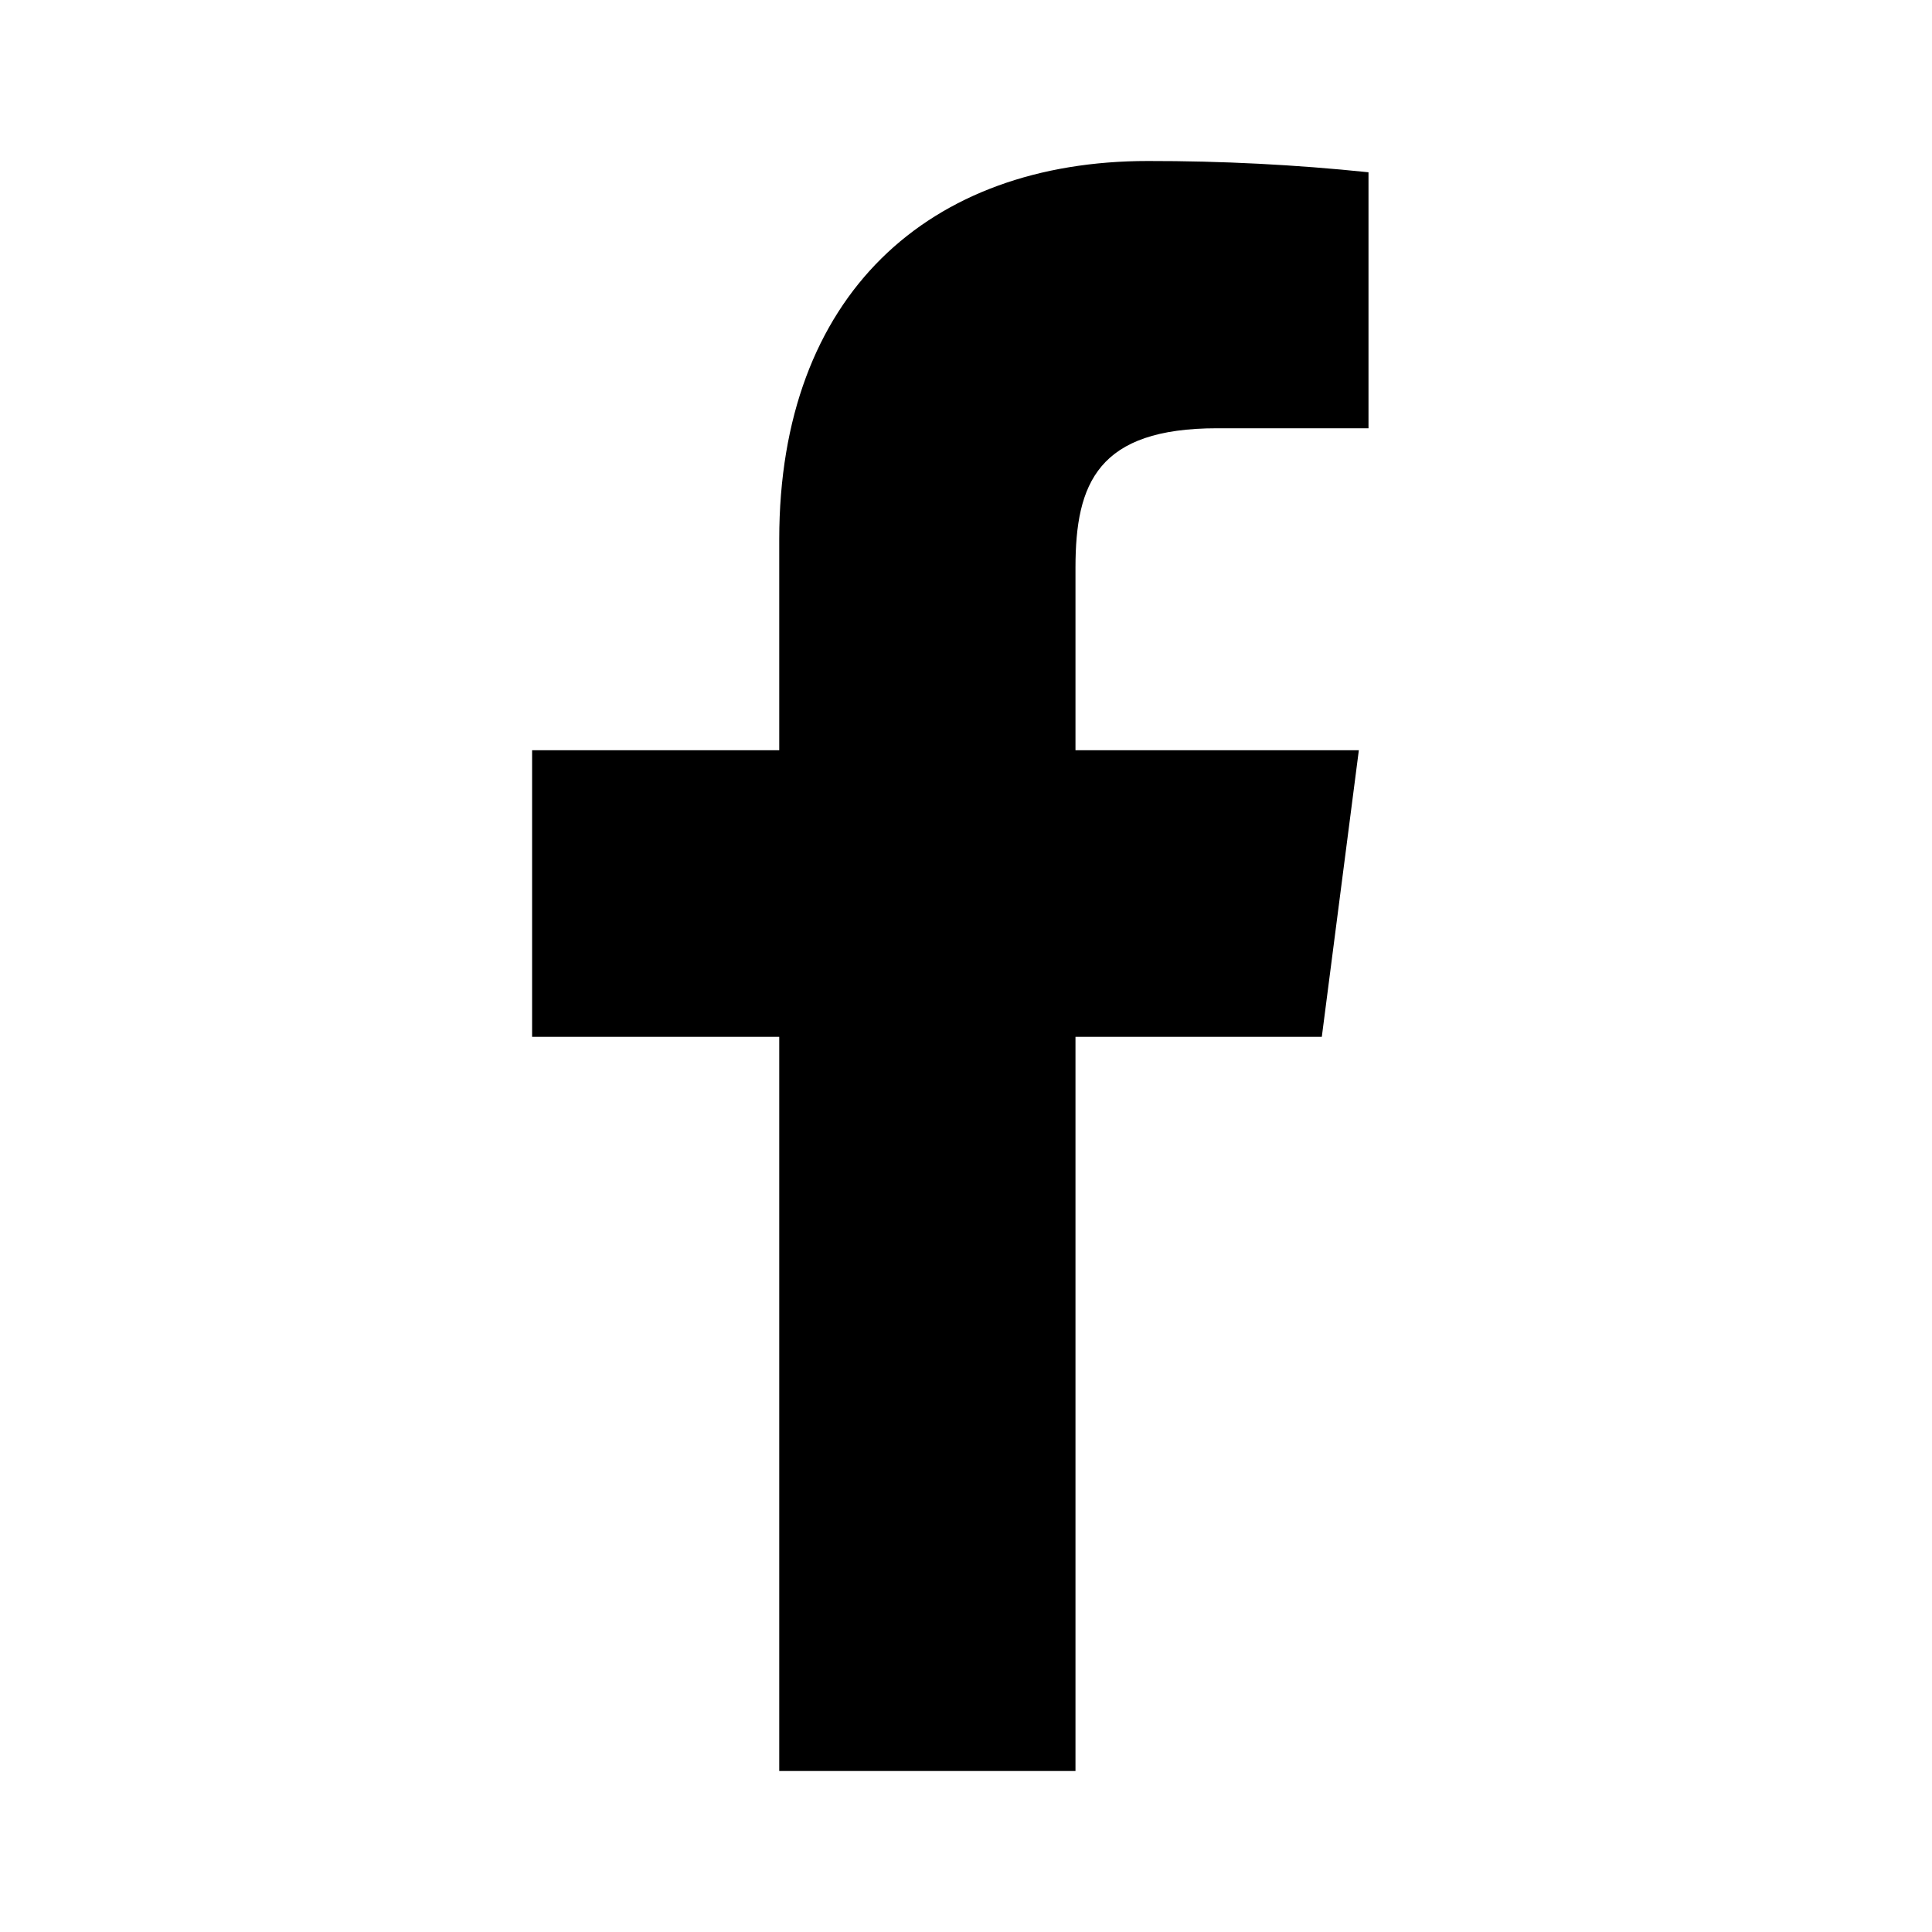
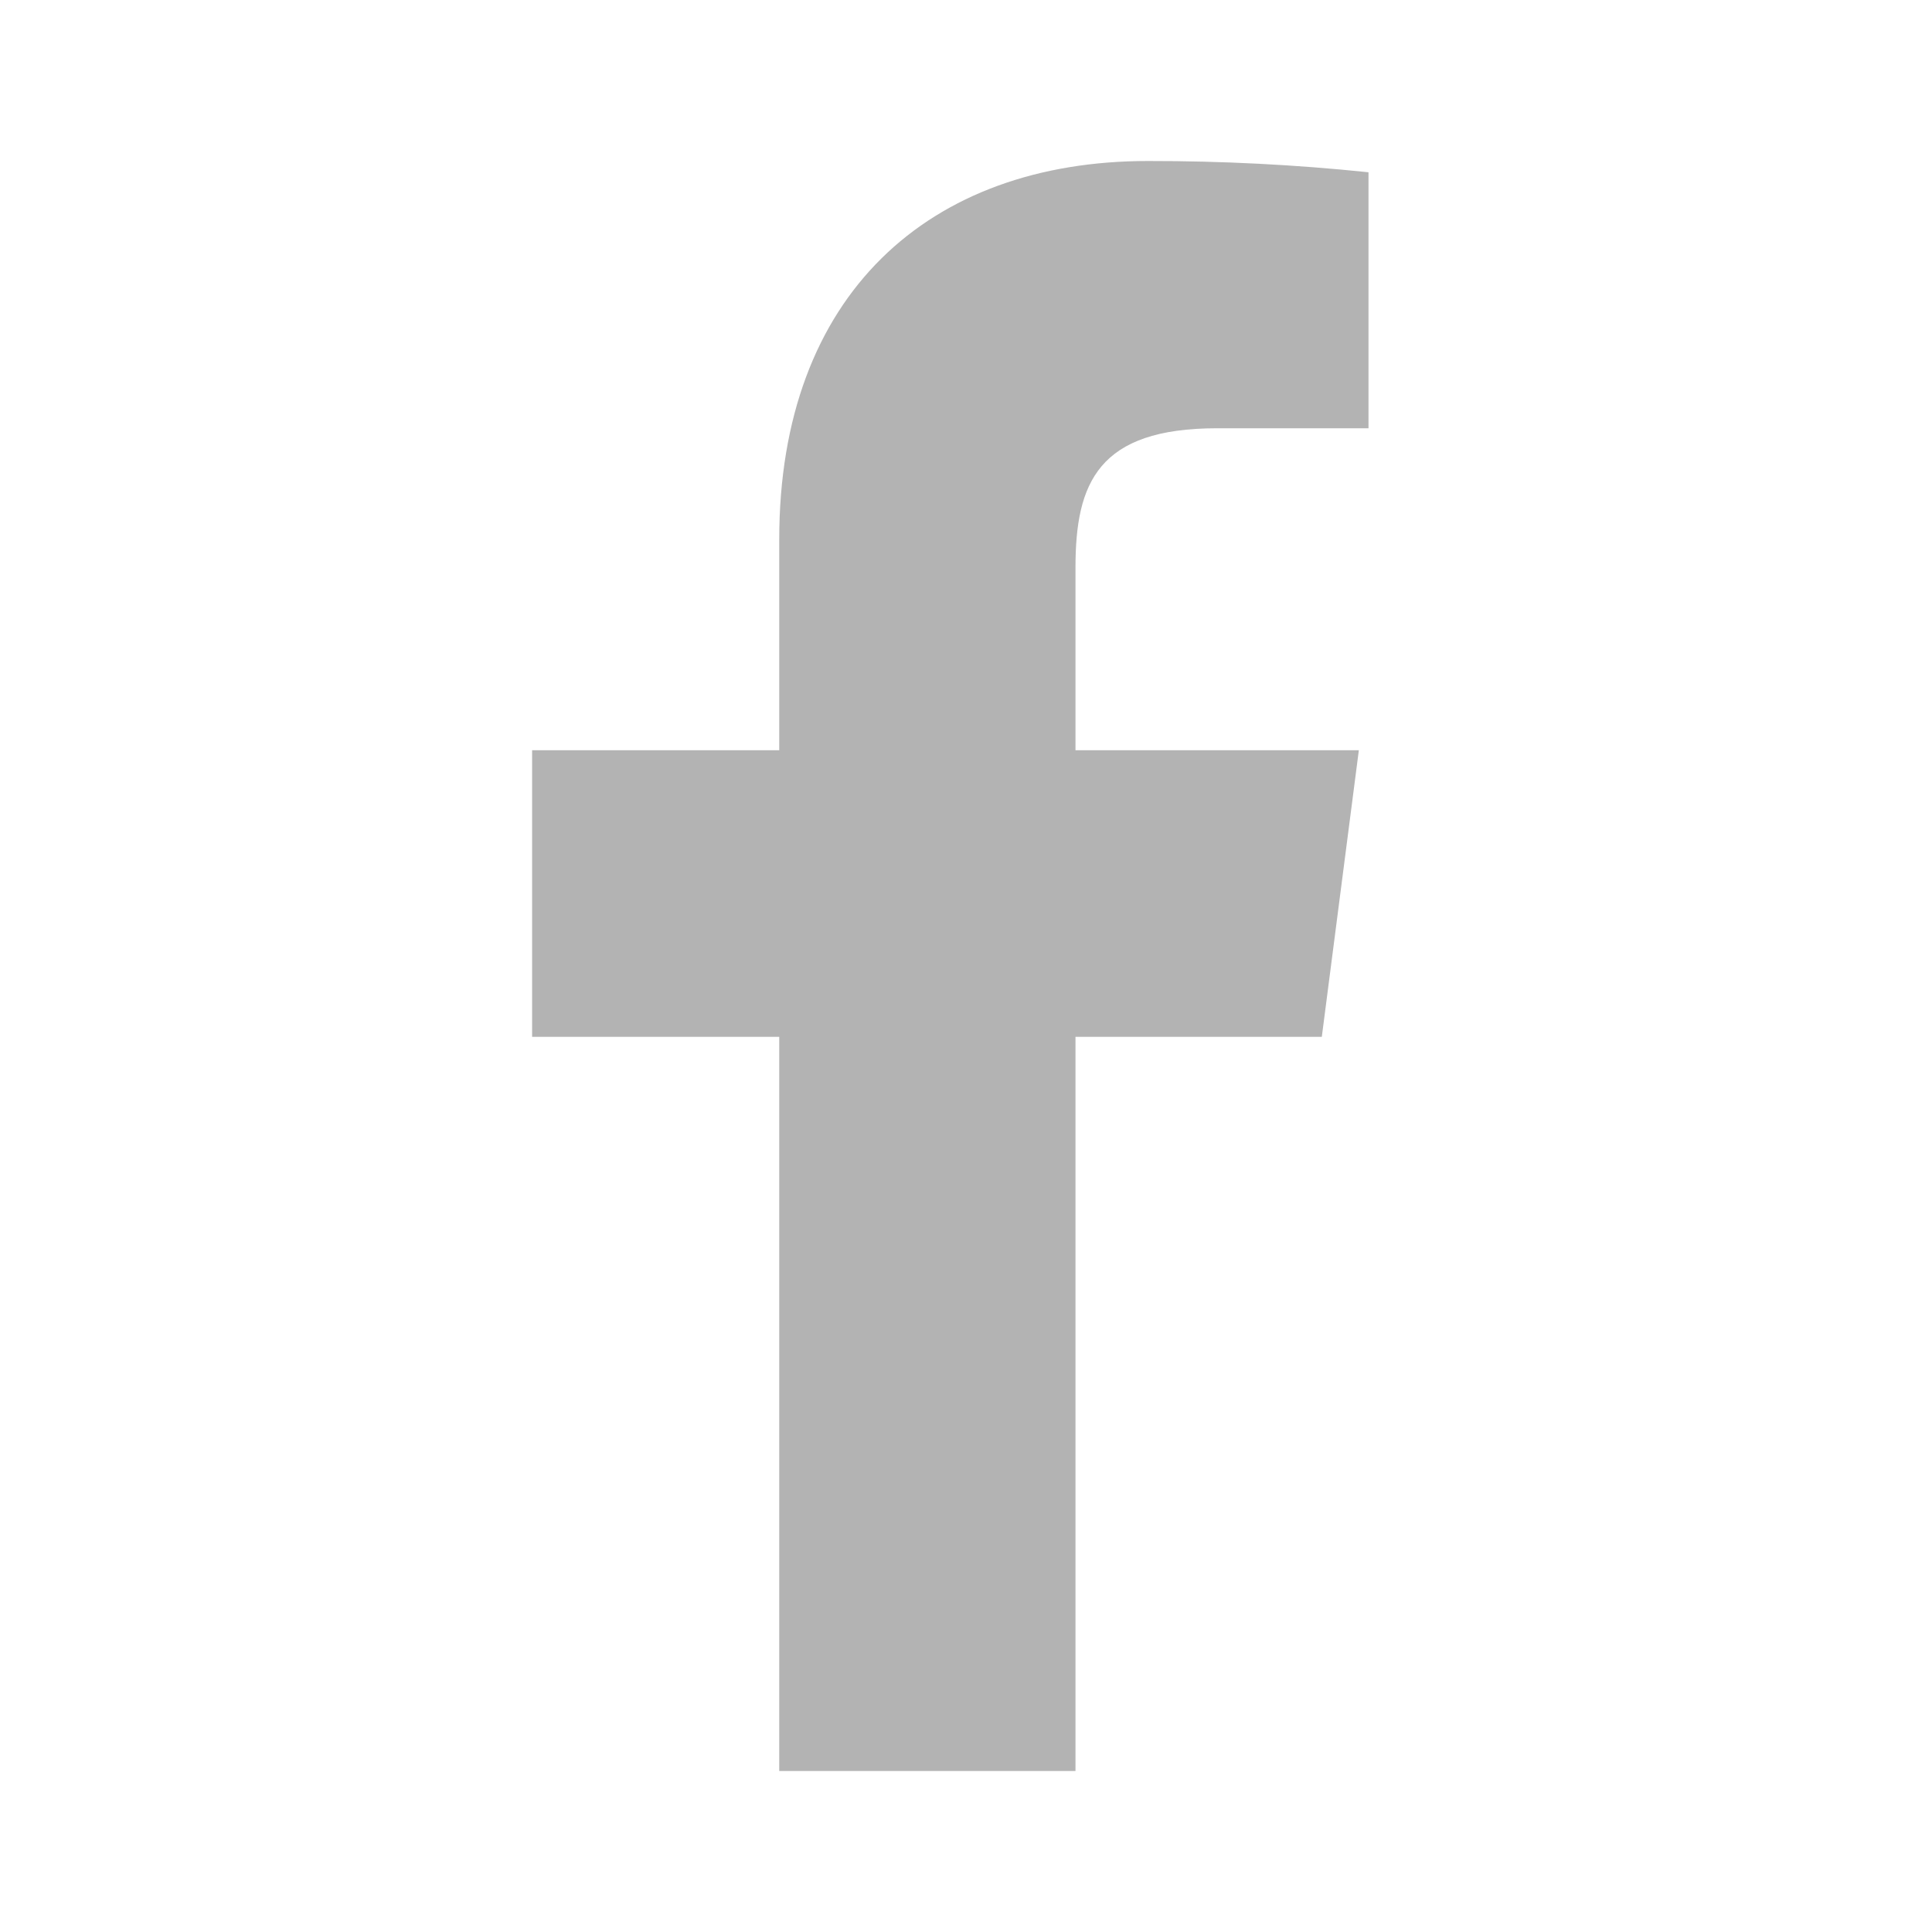
<svg xmlns="http://www.w3.org/2000/svg" width="24" height="24" viewBox="0 0 24 24" fill="none">
-   <path d="M15.12 5.32H17V2.14C16.09 2.045 15.175 1.999 14.26 2C11.54 2 9.68 3.66 9.68 6.7V9.32H6.61V12.88H9.68V22H13.36V12.88H16.42L16.88 9.32H13.36V7.05C13.36 6 13.64 5.32 15.12 5.32Z" fill="black" />
+   <path d="M15.12 5.32H17V2.14C16.09 2.045 15.175 1.999 14.26 2C11.54 2 9.68 3.66 9.68 6.7V9.32H6.61V12.88H9.68V22H13.36V12.88H16.42L16.88 9.32H13.36V7.05C13.36 6 13.64 5.32 15.12 5.32Z" fill="#b3b3b3" />
</svg>
